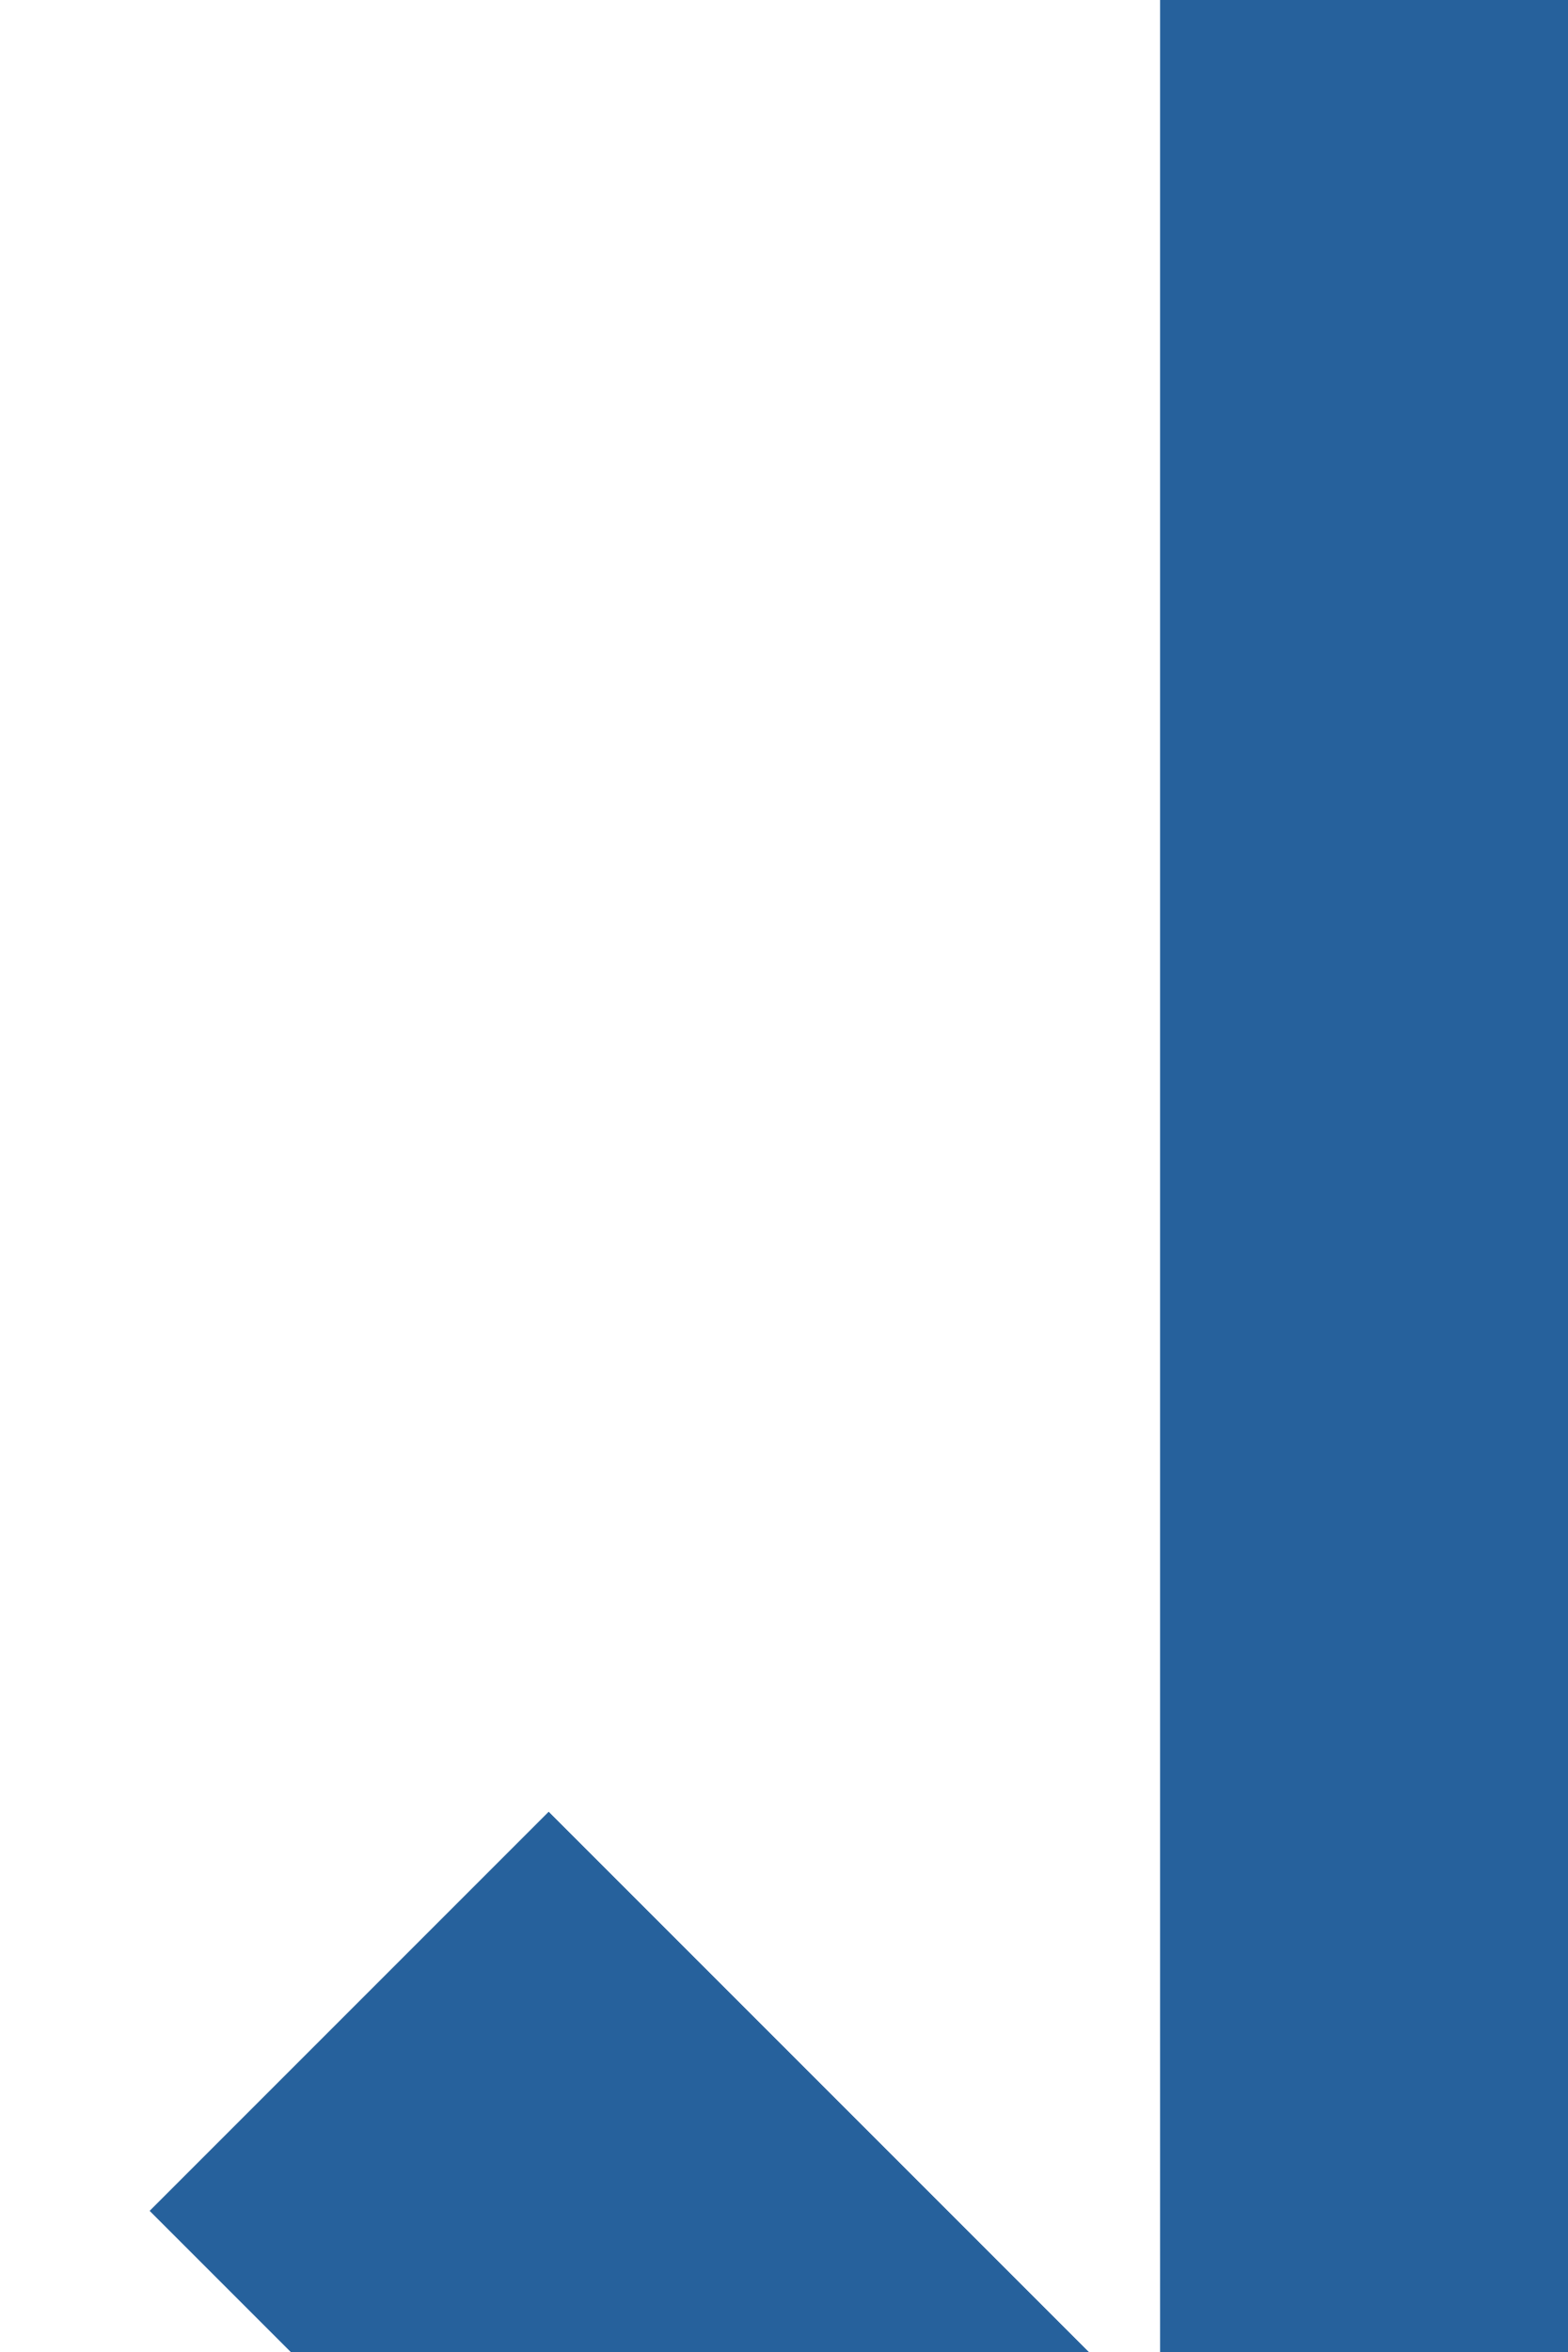
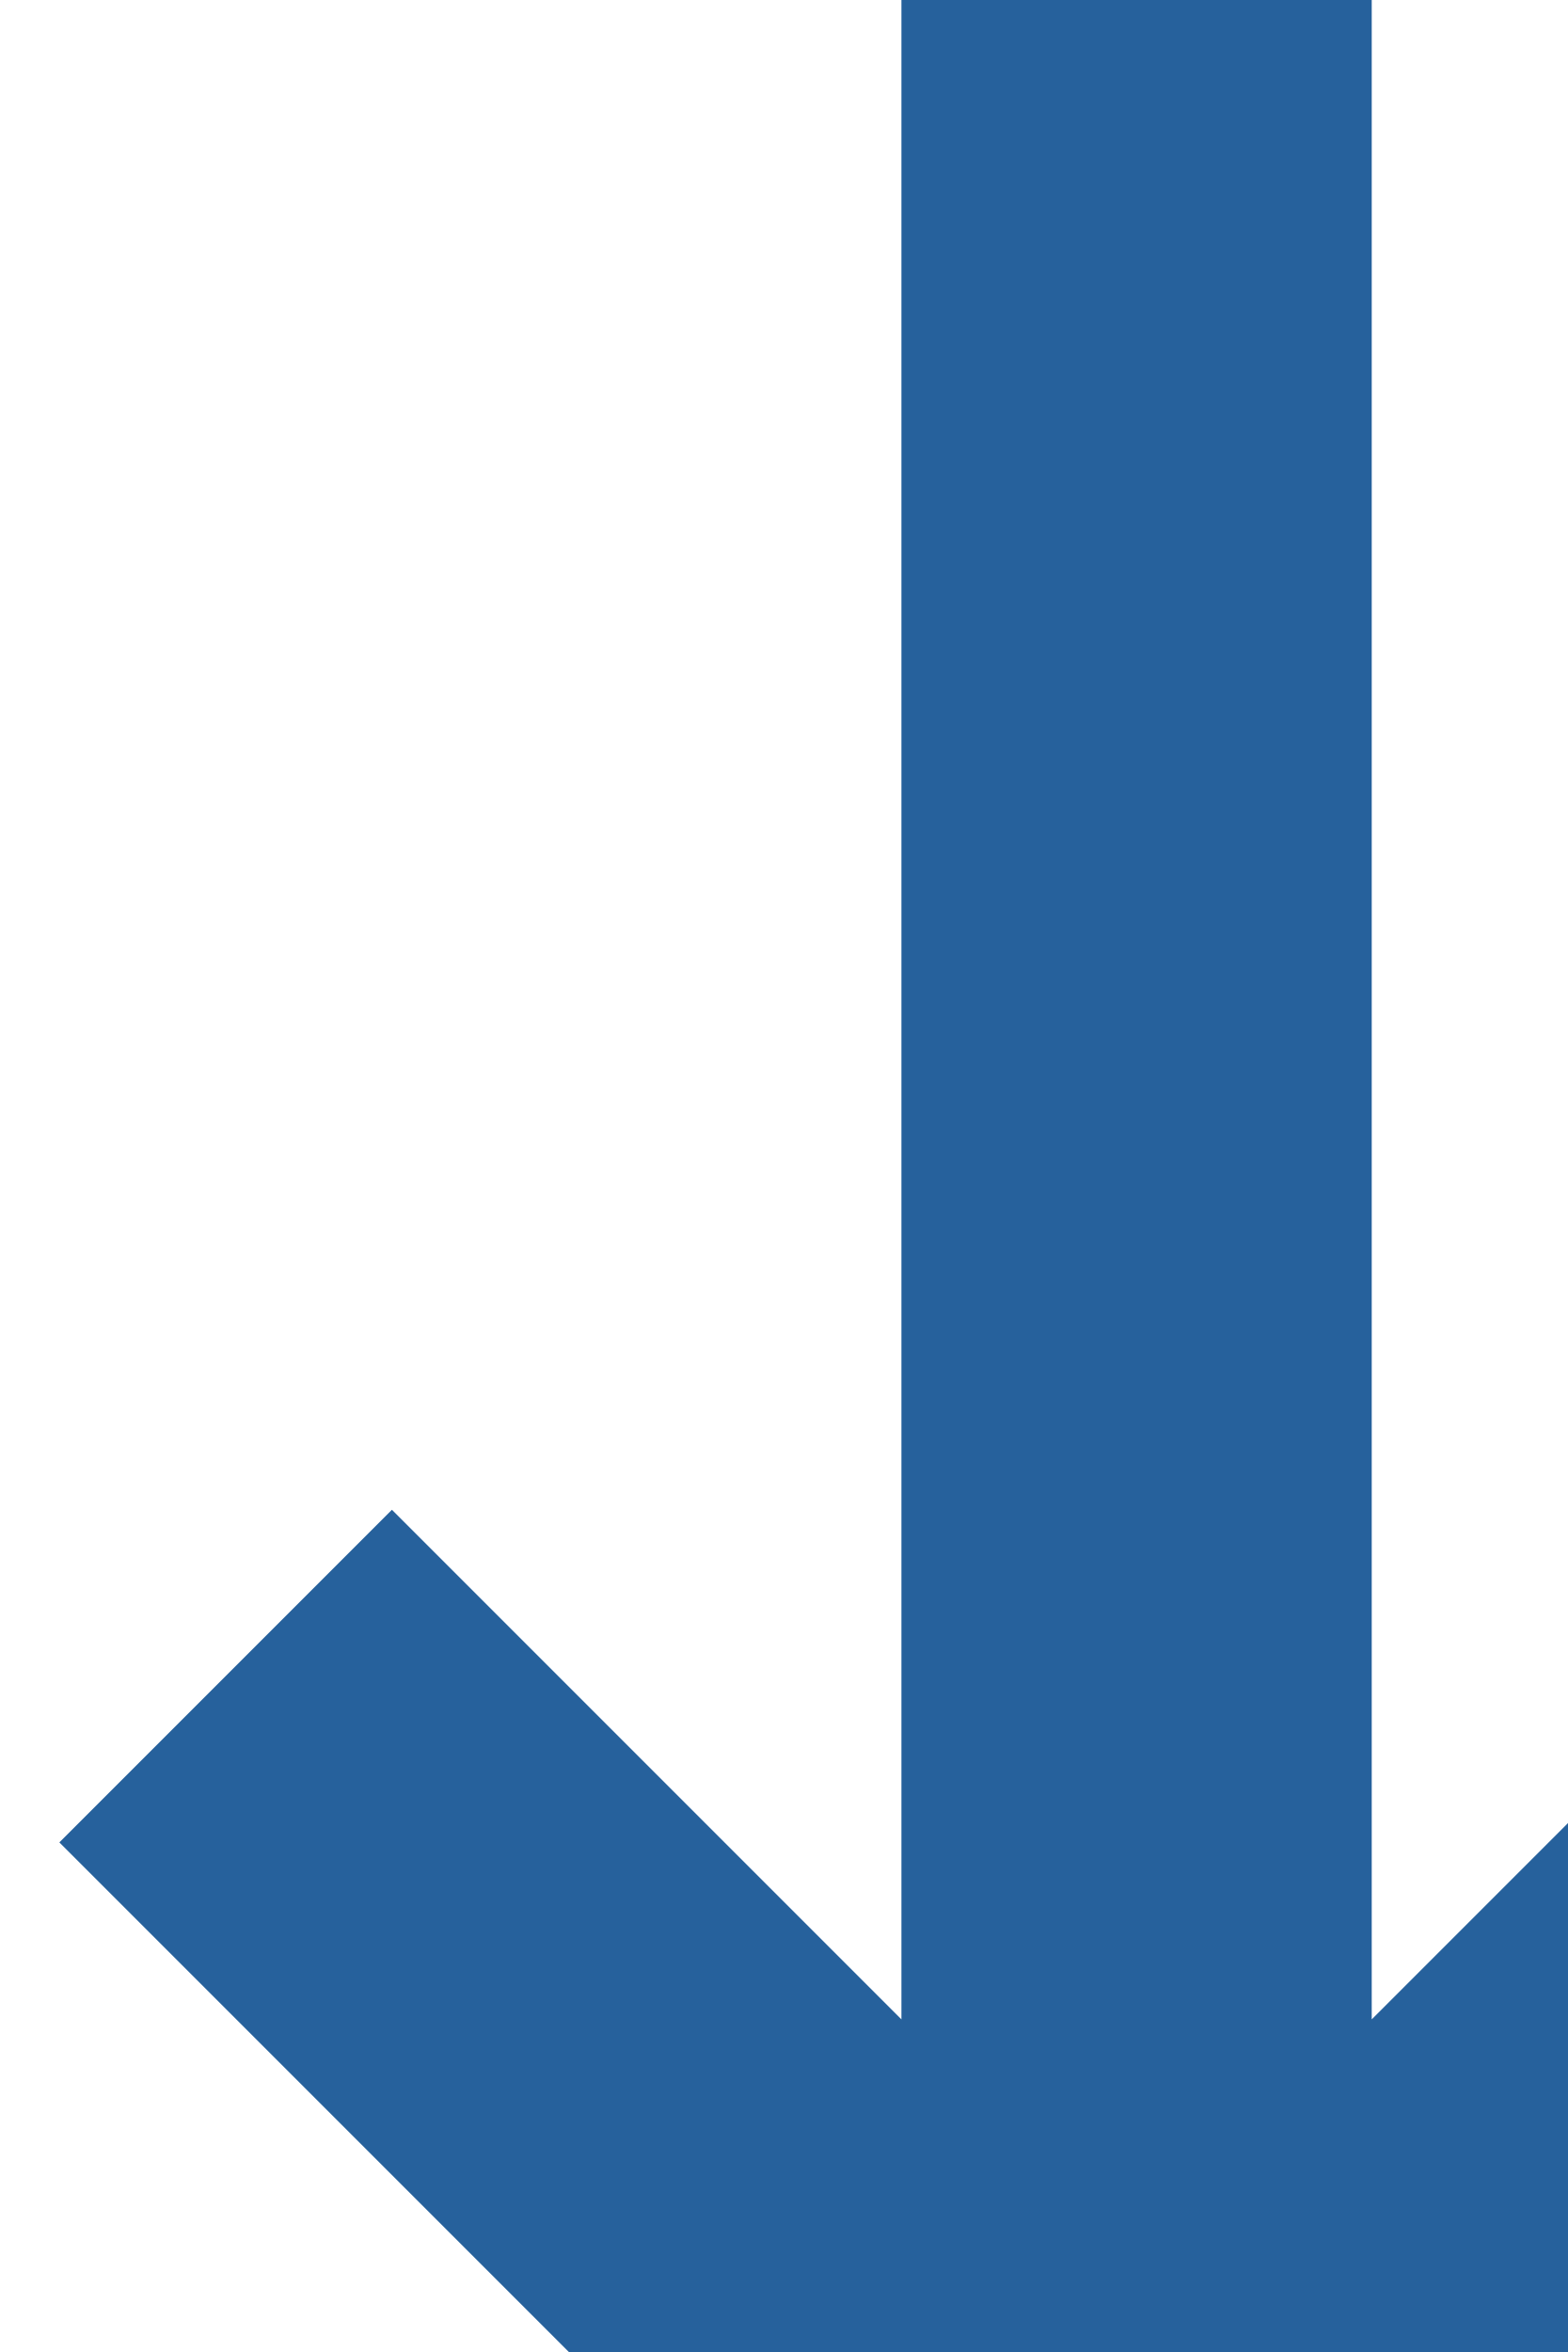
- <svg xmlns="http://www.w3.org/2000/svg" width="20" height="30" viewBox="0 0 15 25" fill="none">
+ <svg xmlns="http://www.w3.org/2000/svg" width="20" height="30" viewBox="0 0 20 30" fill="none">
  <path d="M24 23.5L14.5 33M14.5 33L5 23.5M14.5 33L14.5 3" stroke="#26619C" stroke-width="6" stroke-linecap="square" stroke-linejoin="round" />
</svg>
